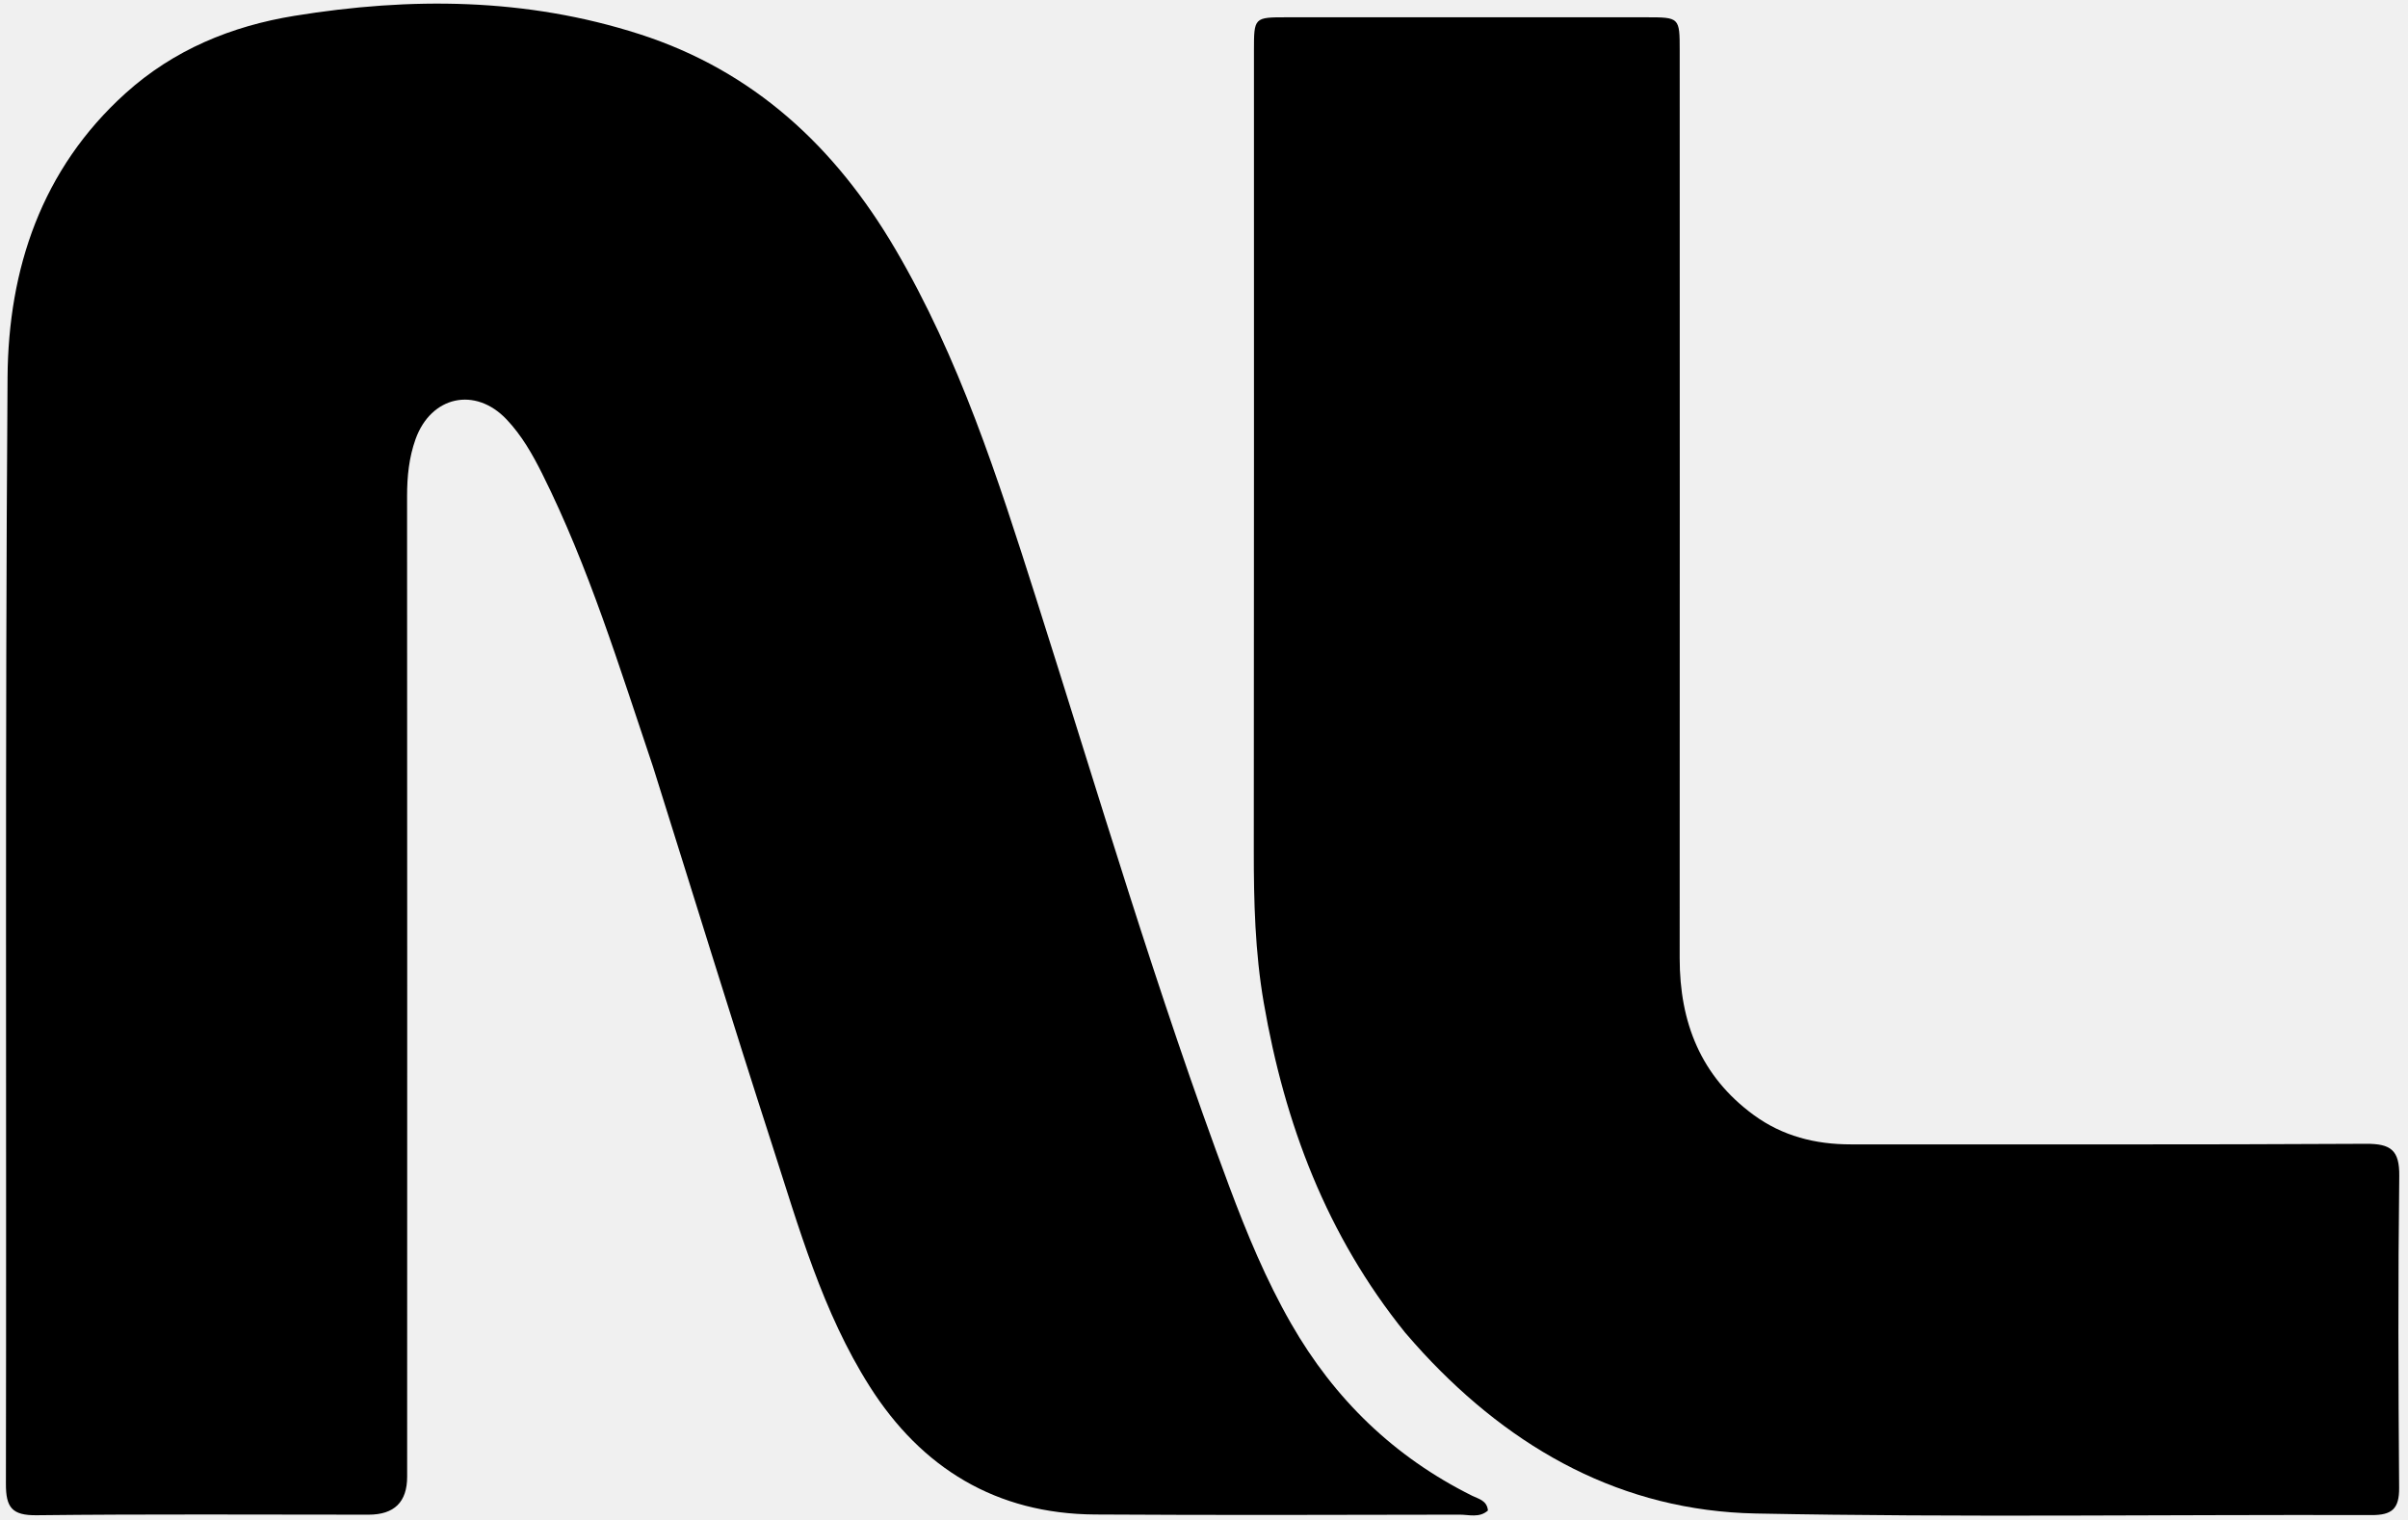
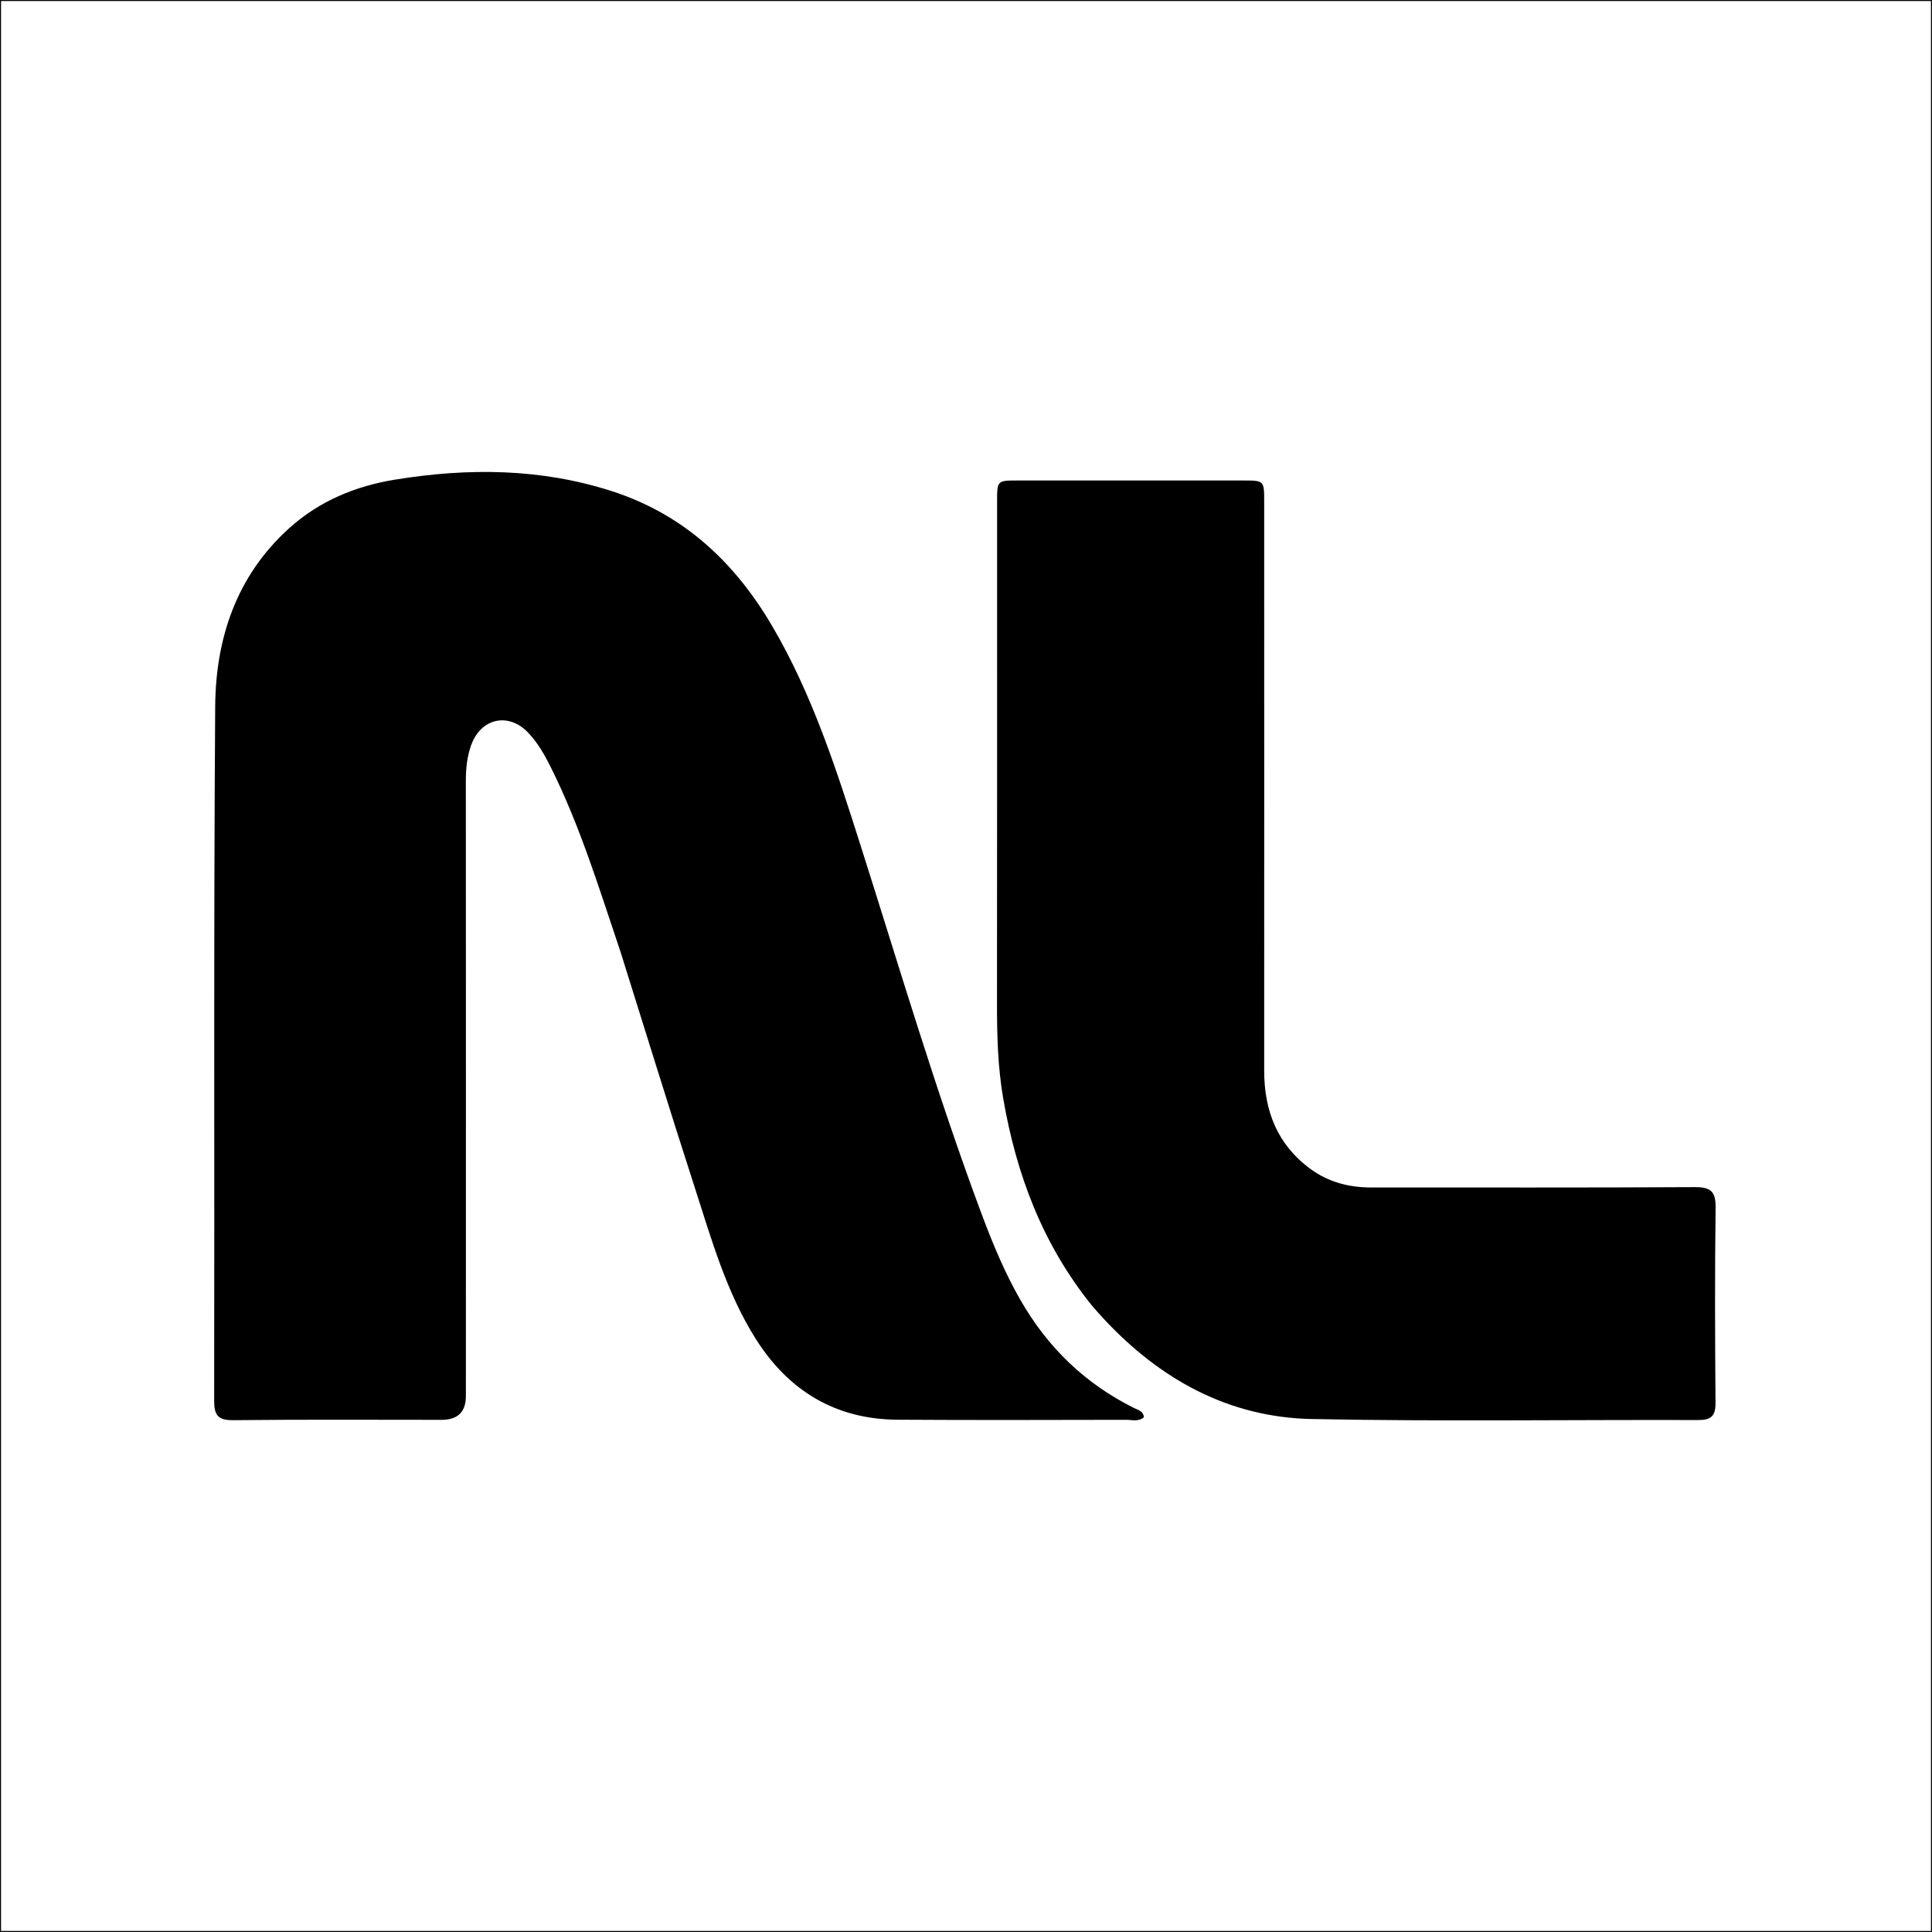
- <svg xmlns="http://www.w3.org/2000/svg" id="Layer_1" version="1.1" viewBox="0 0 937.41 591.4">
-   <path d="M254.22,298.5c-13.17-39.02-24.99-77.71-43.12-114.03-3.81-7.63-8-14.98-13.88-21.19-12.19-12.88-29.42-9.17-35.46,7.7-2.53,7.08-3.29,14.49-3.29,22.09.09,127.25.05,254.51.03,381.76q0,14.79-15.01,14.79c-43.07,0-86.14-.27-129.21.22-9.63.11-12-3.02-11.98-12.25.28-143.57-.37-287.14.64-430.7.3-42.19,13.18-81.03,45.92-110.58,18.72-16.89,41.19-26.16,65.77-30.15C159.87-1.19,204.85-.89,248.93,13.28c44.46,14.29,76.19,43.85,99.53,83.56,25,42.54,39.93,89.09,54.76,135.68,24.4,76.64,47.11,153.84,75.28,229.23,6.84,18.3,14.32,36.4,24.1,53.46,16.86,29.42,40.11,51.95,70.52,67.06,2.46,1.22,5.74,1.79,6.12,5.72-3.31,2.99-7.39,1.61-11.05,1.62-47.31.09-94.63.24-141.94-.06-38.41-.24-67.53-18.05-87.73-49.92-18.33-28.91-27.55-61.84-37.97-94.06-15.74-48.66-30.74-97.56-46.33-147.07Z" />
-   <path d="M547.09,518.86c-30.72-38.05-46.99-81.5-55.12-128.51-3.41-19.7-3.9-39.49-3.88-59.39.12-103.74.05-207.48.06-311.21,0-12.98.05-13.02,12.75-13.02,46.65-.02,93.3-.01,139.95,0,12.97,0,13.04.05,13.04,12.96.02,117.77.05,235.53-.01,353.3-.01,24.99,8.2,45.98,28.84,61.06,11.17,8.17,23.95,11.43,37.7,11.42,66.88-.04,133.75.16,200.62-.22,9.7-.06,13.09,2.48,12.97,12.56-.5,40.45-.37,80.9-.05,121.35.06,8.16-2.76,10.65-10.75,10.62-79.92-.24-159.87.97-239.76-.62-51.8-1.03-94.41-24.77-129.4-62.47-2.22-2.39-4.36-4.85-6.96-7.84Z" />
+ <svg xmlns="http://www.w3.org/2000/svg" id="Layer_1" version="1.1" viewBox="0 0 940 940">
+   <defs>
+     <style>
+       .st0 {
+         fill: #fff;
+         stroke: #000;
+         stroke-miterlimit: 10;
+       }
+     </style>
+   </defs>
+   <rect class="st0" width="940" height="940" />
+   <path d="M301.72,462.54c-10.33-30.59-19.59-60.93-33.81-89.4-2.99-5.98-6.27-11.74-10.88-16.61-9.56-10.1-23.07-7.19-27.8,6.04-1.98,5.55-2.58,11.36-2.58,17.32.07,99.77.04,199.55.02,299.32,0,7.73-3.92,11.6-11.77,11.6-33.77,0-67.54-.21-101.31.17-7.55.09-9.41-2.37-9.39-9.6.22-112.57-.29-225.13.5-337.69.24-33.08,10.33-63.53,36-86.7,14.68-13.24,32.29-20.51,51.57-23.64,35.47-5.76,70.74-5.53,105.3,5.58,34.86,11.2,59.74,34.38,78.04,65.51,19.6,33.35,31.31,69.85,42.93,106.38,19.13,60.09,36.94,120.62,59.02,179.73,5.36,14.35,11.23,28.54,18.9,41.92,13.22,23.07,31.45,40.73,55.29,52.58,1.93.96,4.5,1.4,4.8,4.48-2.6,2.34-5.79,1.26-8.66,1.27-37.09.07-74.19.19-111.29-.05-30.12-.19-52.95-14.15-68.78-39.14-14.37-22.67-21.6-48.49-29.77-73.75-12.34-38.15-24.1-76.49-36.32-115.31h0Z" />
+   <path d="M531.34,635.31c-24.09-29.83-36.84-63.9-43.22-100.76-2.67-15.45-3.06-30.96-3.04-46.56.09-81.34.04-162.67.05-244,0-10.18.04-10.21,10-10.21,36.58-.02,73.15,0,109.73,0,10.17,0,10.22.04,10.22,10.16.02,92.34.04,184.67,0,277,0,19.59,6.43,36.05,22.61,47.87,8.76,6.41,18.78,8.96,29.56,8.95,52.44-.03,104.87.13,157.29-.17,7.61-.05,10.26,1.94,10.17,9.85-.39,31.71-.29,63.43-.04,95.14.05,6.4-2.16,8.35-8.43,8.33-62.66-.19-125.35.76-187.98-.49-40.61-.81-74.02-19.42-101.46-48.98-1.74-1.87-3.42-3.8-5.46-6.15h0Z" />
</svg>
